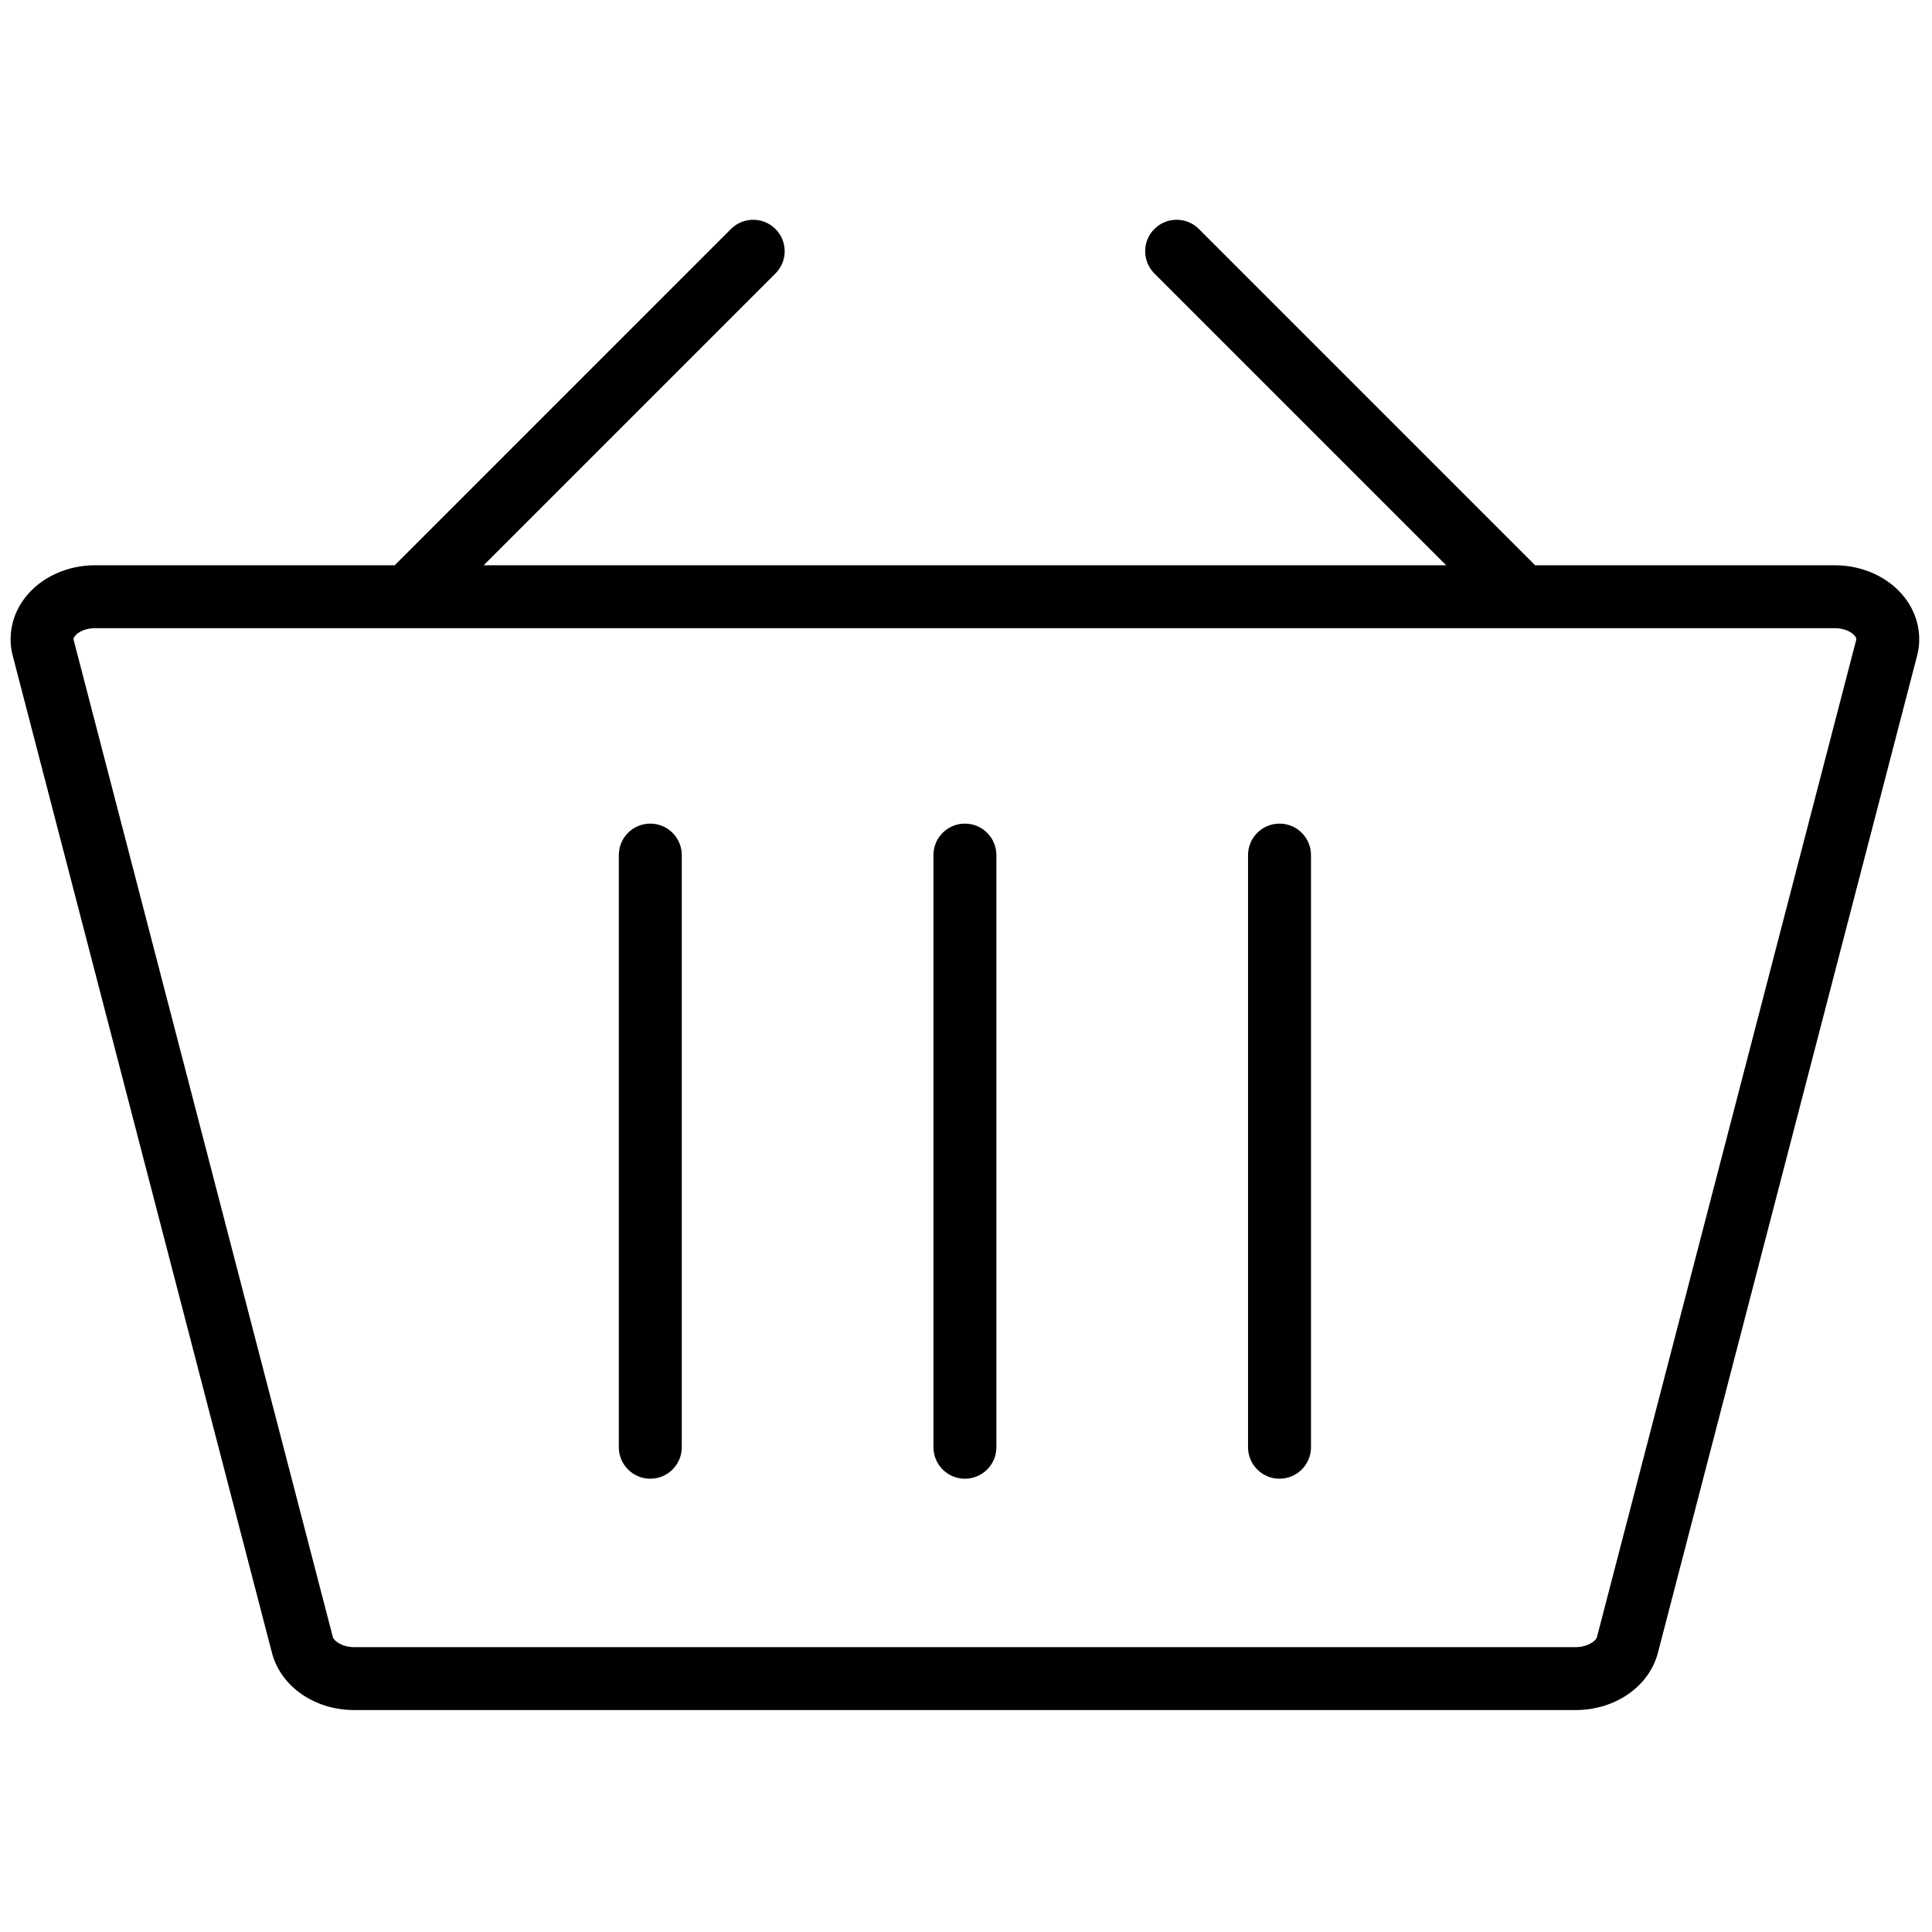
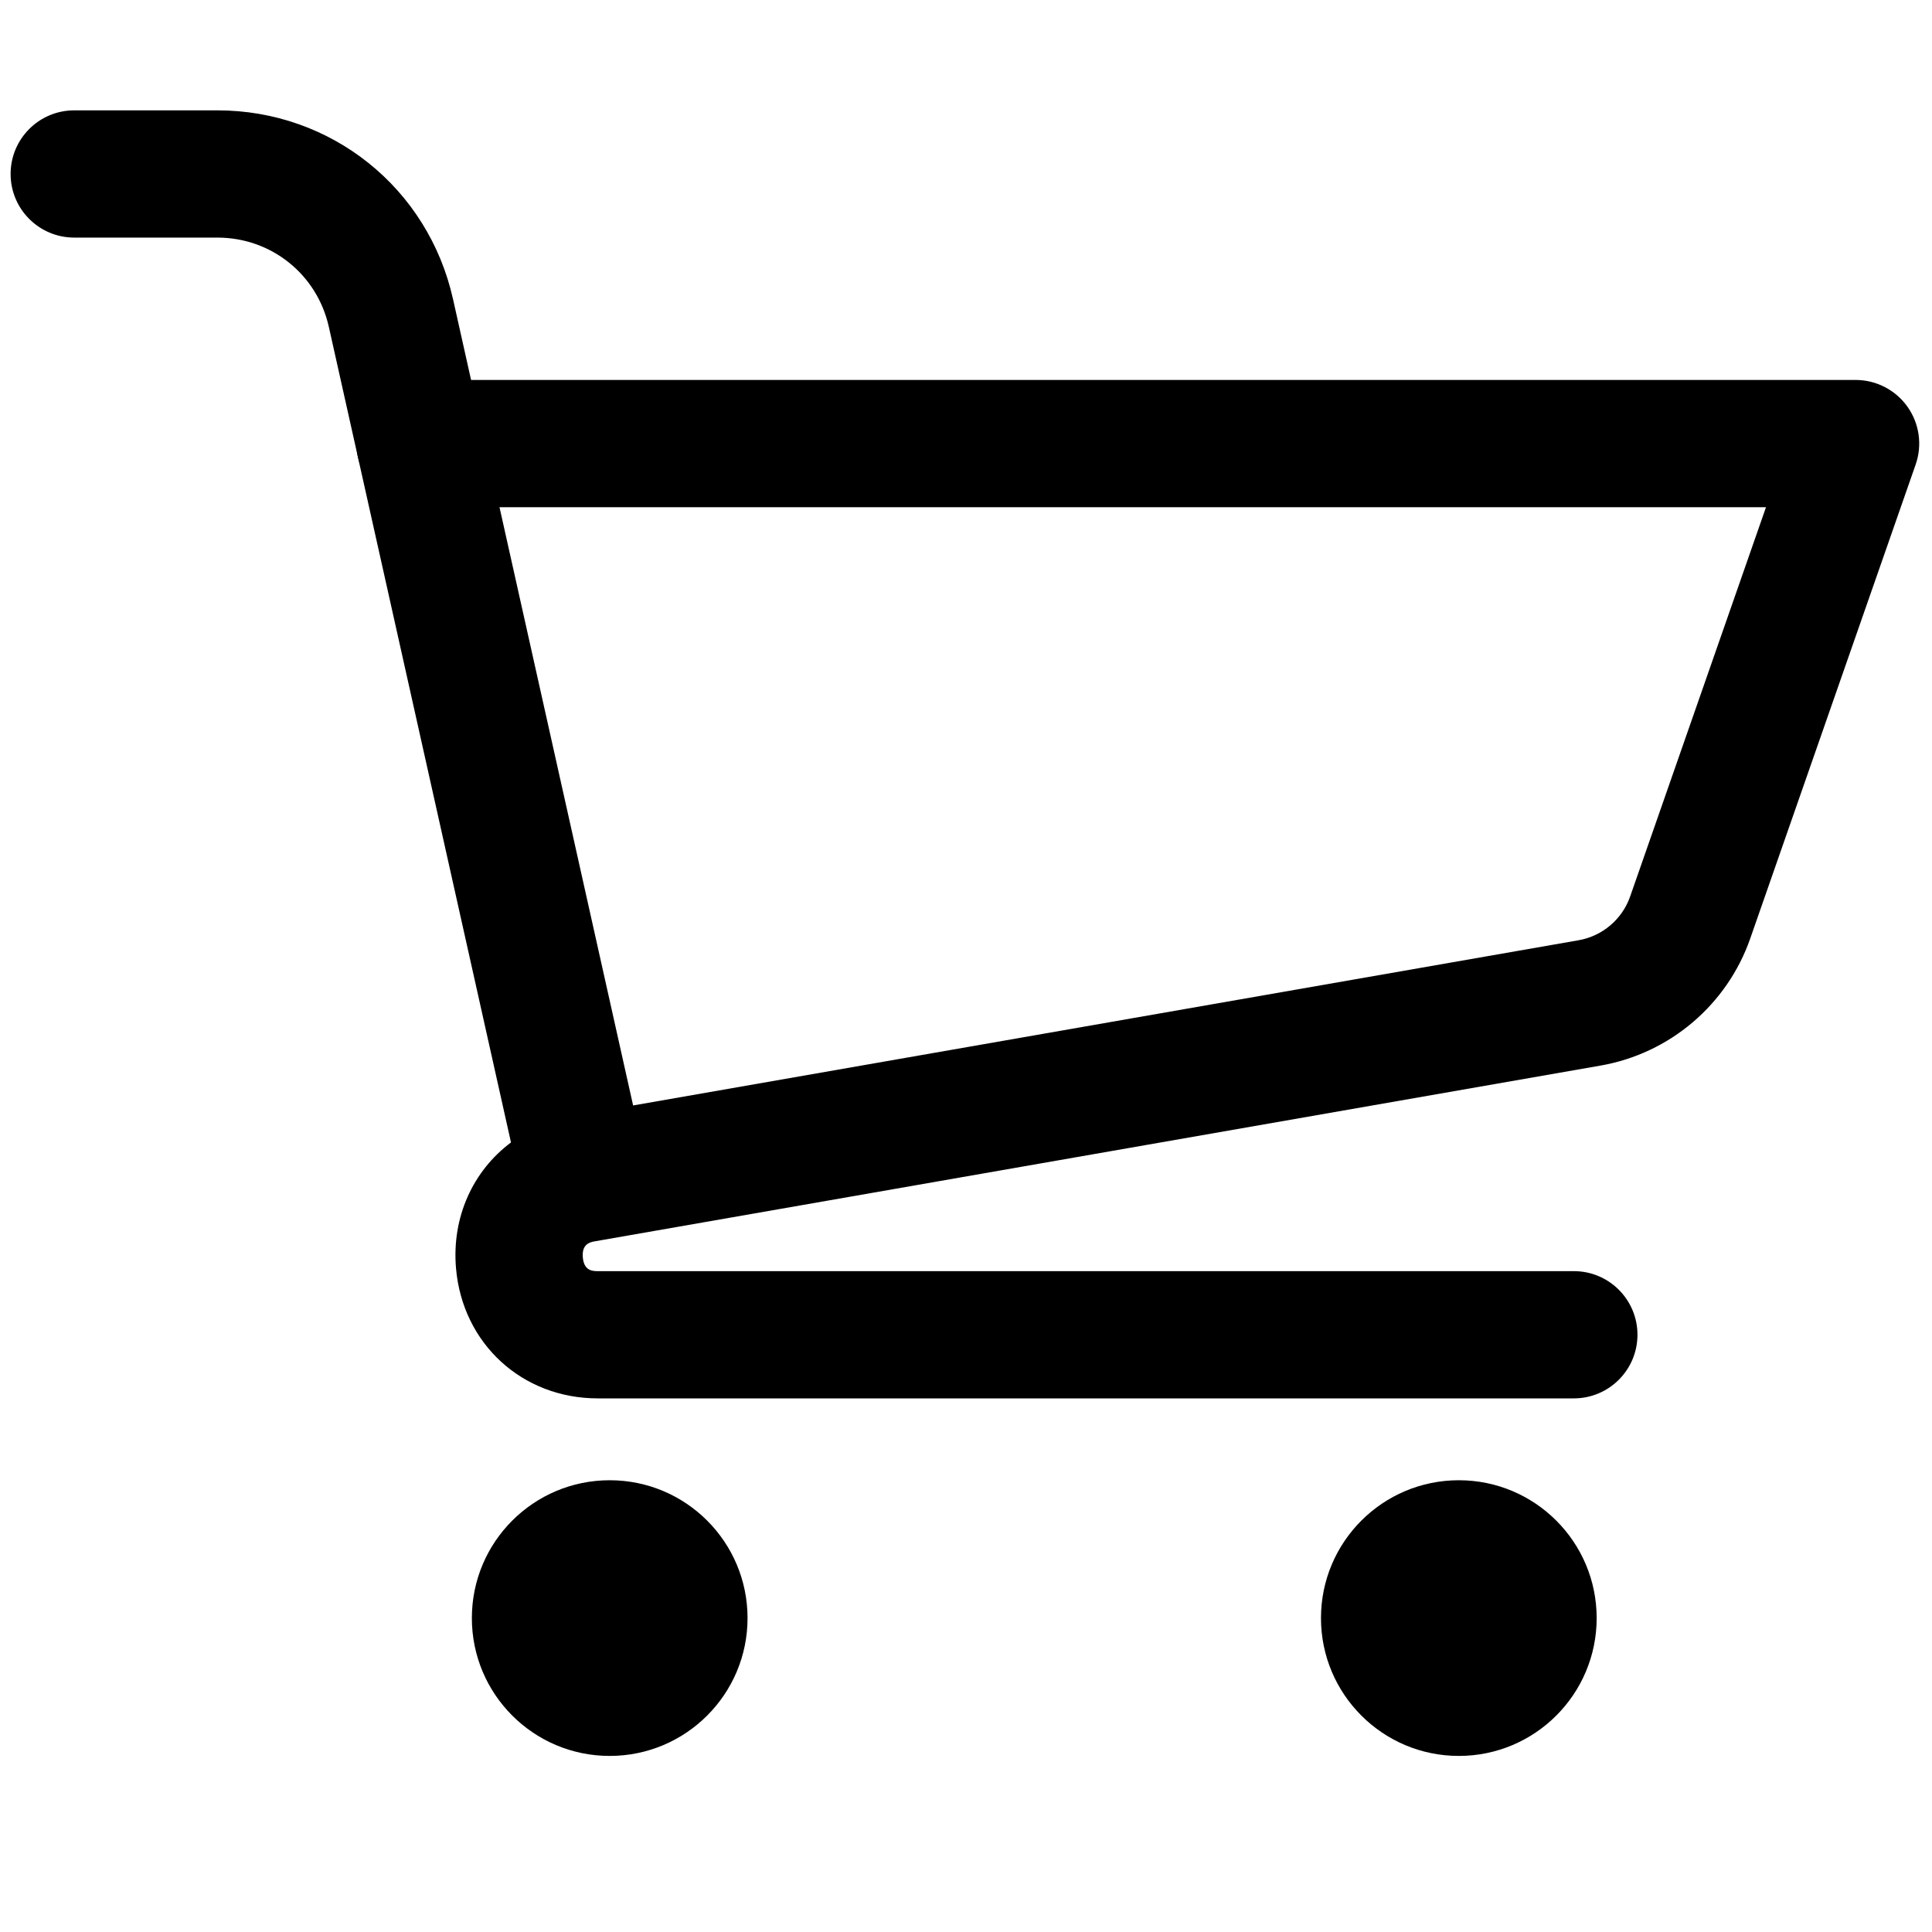
<svg xmlns="http://www.w3.org/2000/svg" version="1.1" width="256" height="256" viewBox="0 0 256 256" xml:space="preserve">
  <g style="stroke: none; stroke-width: 0; stroke-dasharray: none; stroke-linecap: butt; stroke-linejoin: miter; stroke-miterlimit: 10; fill: none; fill-rule: nonzero; opacity: 1;" transform="translate(1.406593 1.406593) scale(2.81 2.81)">
-     <path d="M 89.317 27.68 c -0.739 -0.955 -1.973 -1.526 -3.3 -1.526 H 71.888 L 56.032 10.297 c -0.579 -0.579 -1.518 -0.579 -2.098 0 c -0.579 0.579 -0.579 1.518 0 2.098 l 13.759 13.759 H 22.307 l 13.759 -13.759 c 0.58 -0.579 0.58 -1.519 0 -2.098 c -0.58 -0.579 -1.518 -0.579 -2.098 0 L 18.112 26.154 H 3.983 c -1.329 0 -2.562 0.571 -3.301 1.527 c -0.616 0.796 -0.828 1.796 -0.582 2.74 l 12.222 47.012 c 0.413 1.593 2.01 2.704 3.883 2.704 h 57.59 c 1.872 0 3.469 -1.112 3.884 -2.704 L 89.9 30.42 C 90.146 29.475 89.933 28.476 89.317 27.68 z M 87.028 29.674 L 74.806 76.686 c -0.051 0.198 -0.44 0.484 -1.011 0.484 h -57.59 c -0.571 0 -0.96 -0.286 -1.012 -0.483 L 2.972 29.674 c -0.007 -0.027 -0.02 -0.078 0.058 -0.179 c 0.133 -0.172 0.463 -0.374 0.954 -0.374 h 82.033 c 0.49 0 0.82 0.201 0.953 0.374 C 87.048 29.597 87.036 29.648 87.028 29.674 z" style="stroke: none; stroke-width: 1; stroke-dasharray: none; stroke-linecap: butt; stroke-linejoin: miter; stroke-miterlimit: 10; fill: rgb(0,0,0); fill-rule: nonzero; opacity: 1;" transform=" matrix(1 0 0 1 0 0) " stroke-linecap="round" />
-     <path d="M 45 38.337 c -0.82 0 -1.484 0.664 -1.484 1.484 v 27.923 c 0 0.819 0.664 1.484 1.484 1.484 s 1.484 -0.664 1.484 -1.484 V 39.821 C 46.483 39.001 45.819 38.337 45 38.337 z" style="stroke: none; stroke-width: 1; stroke-dasharray: none; stroke-linecap: butt; stroke-linejoin: miter; stroke-miterlimit: 10; fill: rgb(0,0,0); fill-rule: nonzero; opacity: 1;" transform=" matrix(1 0 0 1 0 0) " stroke-linecap="round" />
-     <path d="M 59.835 38.337 c -0.819 0 -1.484 0.664 -1.484 1.484 v 27.923 c 0 0.819 0.664 1.484 1.484 1.484 c 0.819 0 1.484 -0.664 1.484 -1.484 V 39.821 C 61.319 39.001 60.654 38.337 59.835 38.337 z" style="stroke: none; stroke-width: 1; stroke-dasharray: none; stroke-linecap: butt; stroke-linejoin: miter; stroke-miterlimit: 10; fill: rgb(0,0,0); fill-rule: nonzero; opacity: 1;" transform=" matrix(1 0 0 1 0 0) " stroke-linecap="round" />
-     <path d="M 30.164 38.337 c -0.82 0 -1.484 0.664 -1.484 1.484 v 27.923 c 0 0.819 0.664 1.484 1.484 1.484 s 1.484 -0.664 1.484 -1.484 V 39.821 C 31.648 39.001 30.984 38.337 30.164 38.337 z" style="stroke: none; stroke-width: 1; stroke-dasharray: none; stroke-linecap: butt; stroke-linejoin: miter; stroke-miterlimit: 10; fill: rgb(0,0,0); fill-rule: nonzero; opacity: 1;" transform=" matrix(1 0 0 1 0 0) " stroke-linecap="round" />
+     <path d="M 73.713 65.44 H 27.689 c -3.566 0 -6.377 -2.578 -6.686 -6.13 c -0.21 -2.426 0.807 -4.605 2.592 -5.939 L 16.381 21.07 c -0.199 -0.889 0.017 -1.819 0.586 -2.53 s 1.431 -1.124 2.341 -1.124 H 87 c 0.972 0 1.884 0.471 2.446 1.263 c 0.563 0.792 0.706 1.808 0.386 2.725 l -7.798 22.344 c -1.091 3.13 -3.798 5.429 -7.063 5.999 l -47.389 8.281 c -0.011 0.001 -0.021 0.003 -0.032 0.005 c -0.228 0.04 -0.623 0.126 -0.568 0.759 c 0.056 0.648 0.48 0.648 0.708 0.648 h 46.024 c 1.657 0 3 1.343 3 3 S 75.37 65.44 73.713 65.44 z M 23.053 23.416 l 6.301 28.211 l 44.583 -7.79 c 1.124 -0.197 2.057 -0.988 2.432 -2.065 l 6.406 -18.356 H 23.053 z" style="stroke: none; stroke-width: 1; stroke-dasharray: none; stroke-linecap: butt; stroke-linejoin: miter; stroke-miterlimit: 10; fill: rgb(0,0,0); fill-rule: nonzero; opacity: 1;" transform=" matrix(1 0 0 1 0 0) " stroke-linecap="round" />
+     <circle cx="28.25" cy="75.8" r="6.5" style="stroke: none; stroke-width: 1; stroke-dasharray: none; stroke-linecap: butt; stroke-linejoin: miter; stroke-miterlimit: 10; fill: rgb(0,0,0); fill-rule: nonzero; opacity: 1;" transform="  matrix(1 0 0 1 0 0) " />
+     <circle cx="68.29" cy="75.8" r="6.5" style="stroke: none; stroke-width: 1; stroke-dasharray: none; stroke-linecap: butt; stroke-linejoin: miter; stroke-miterlimit: 10; fill: rgb(0,0,0); fill-rule: nonzero; opacity: 1;" transform="  matrix(1 0 0 1 0 0) " />
+     <path d="M 19.306 23.417 c -1.374 0 -2.613 -0.95 -2.925 -2.347 l -1.375 -6.155 c -0.554 -2.48 -2.716 -4.212 -5.258 -4.212 H 3 c -1.657 0 -3 -1.343 -3 -3 s 1.343 -3 3 -3 h 6.749 c 5.372 0 9.942 3.662 11.113 8.904 l 1.375 6.155 c 0.361 1.617 -0.657 3.221 -2.274 3.582 C 19.742 23.393 19.522 23.417 19.306 23.417 z" style="stroke: none; stroke-width: 1; stroke-dasharray: none; stroke-linecap: butt; stroke-linejoin: miter; stroke-miterlimit: 10; fill: rgb(0,0,0); fill-rule: nonzero; opacity: 1;" transform=" matrix(1 0 0 1 0 0) " stroke-linecap="round" />
  </g>
</svg>
